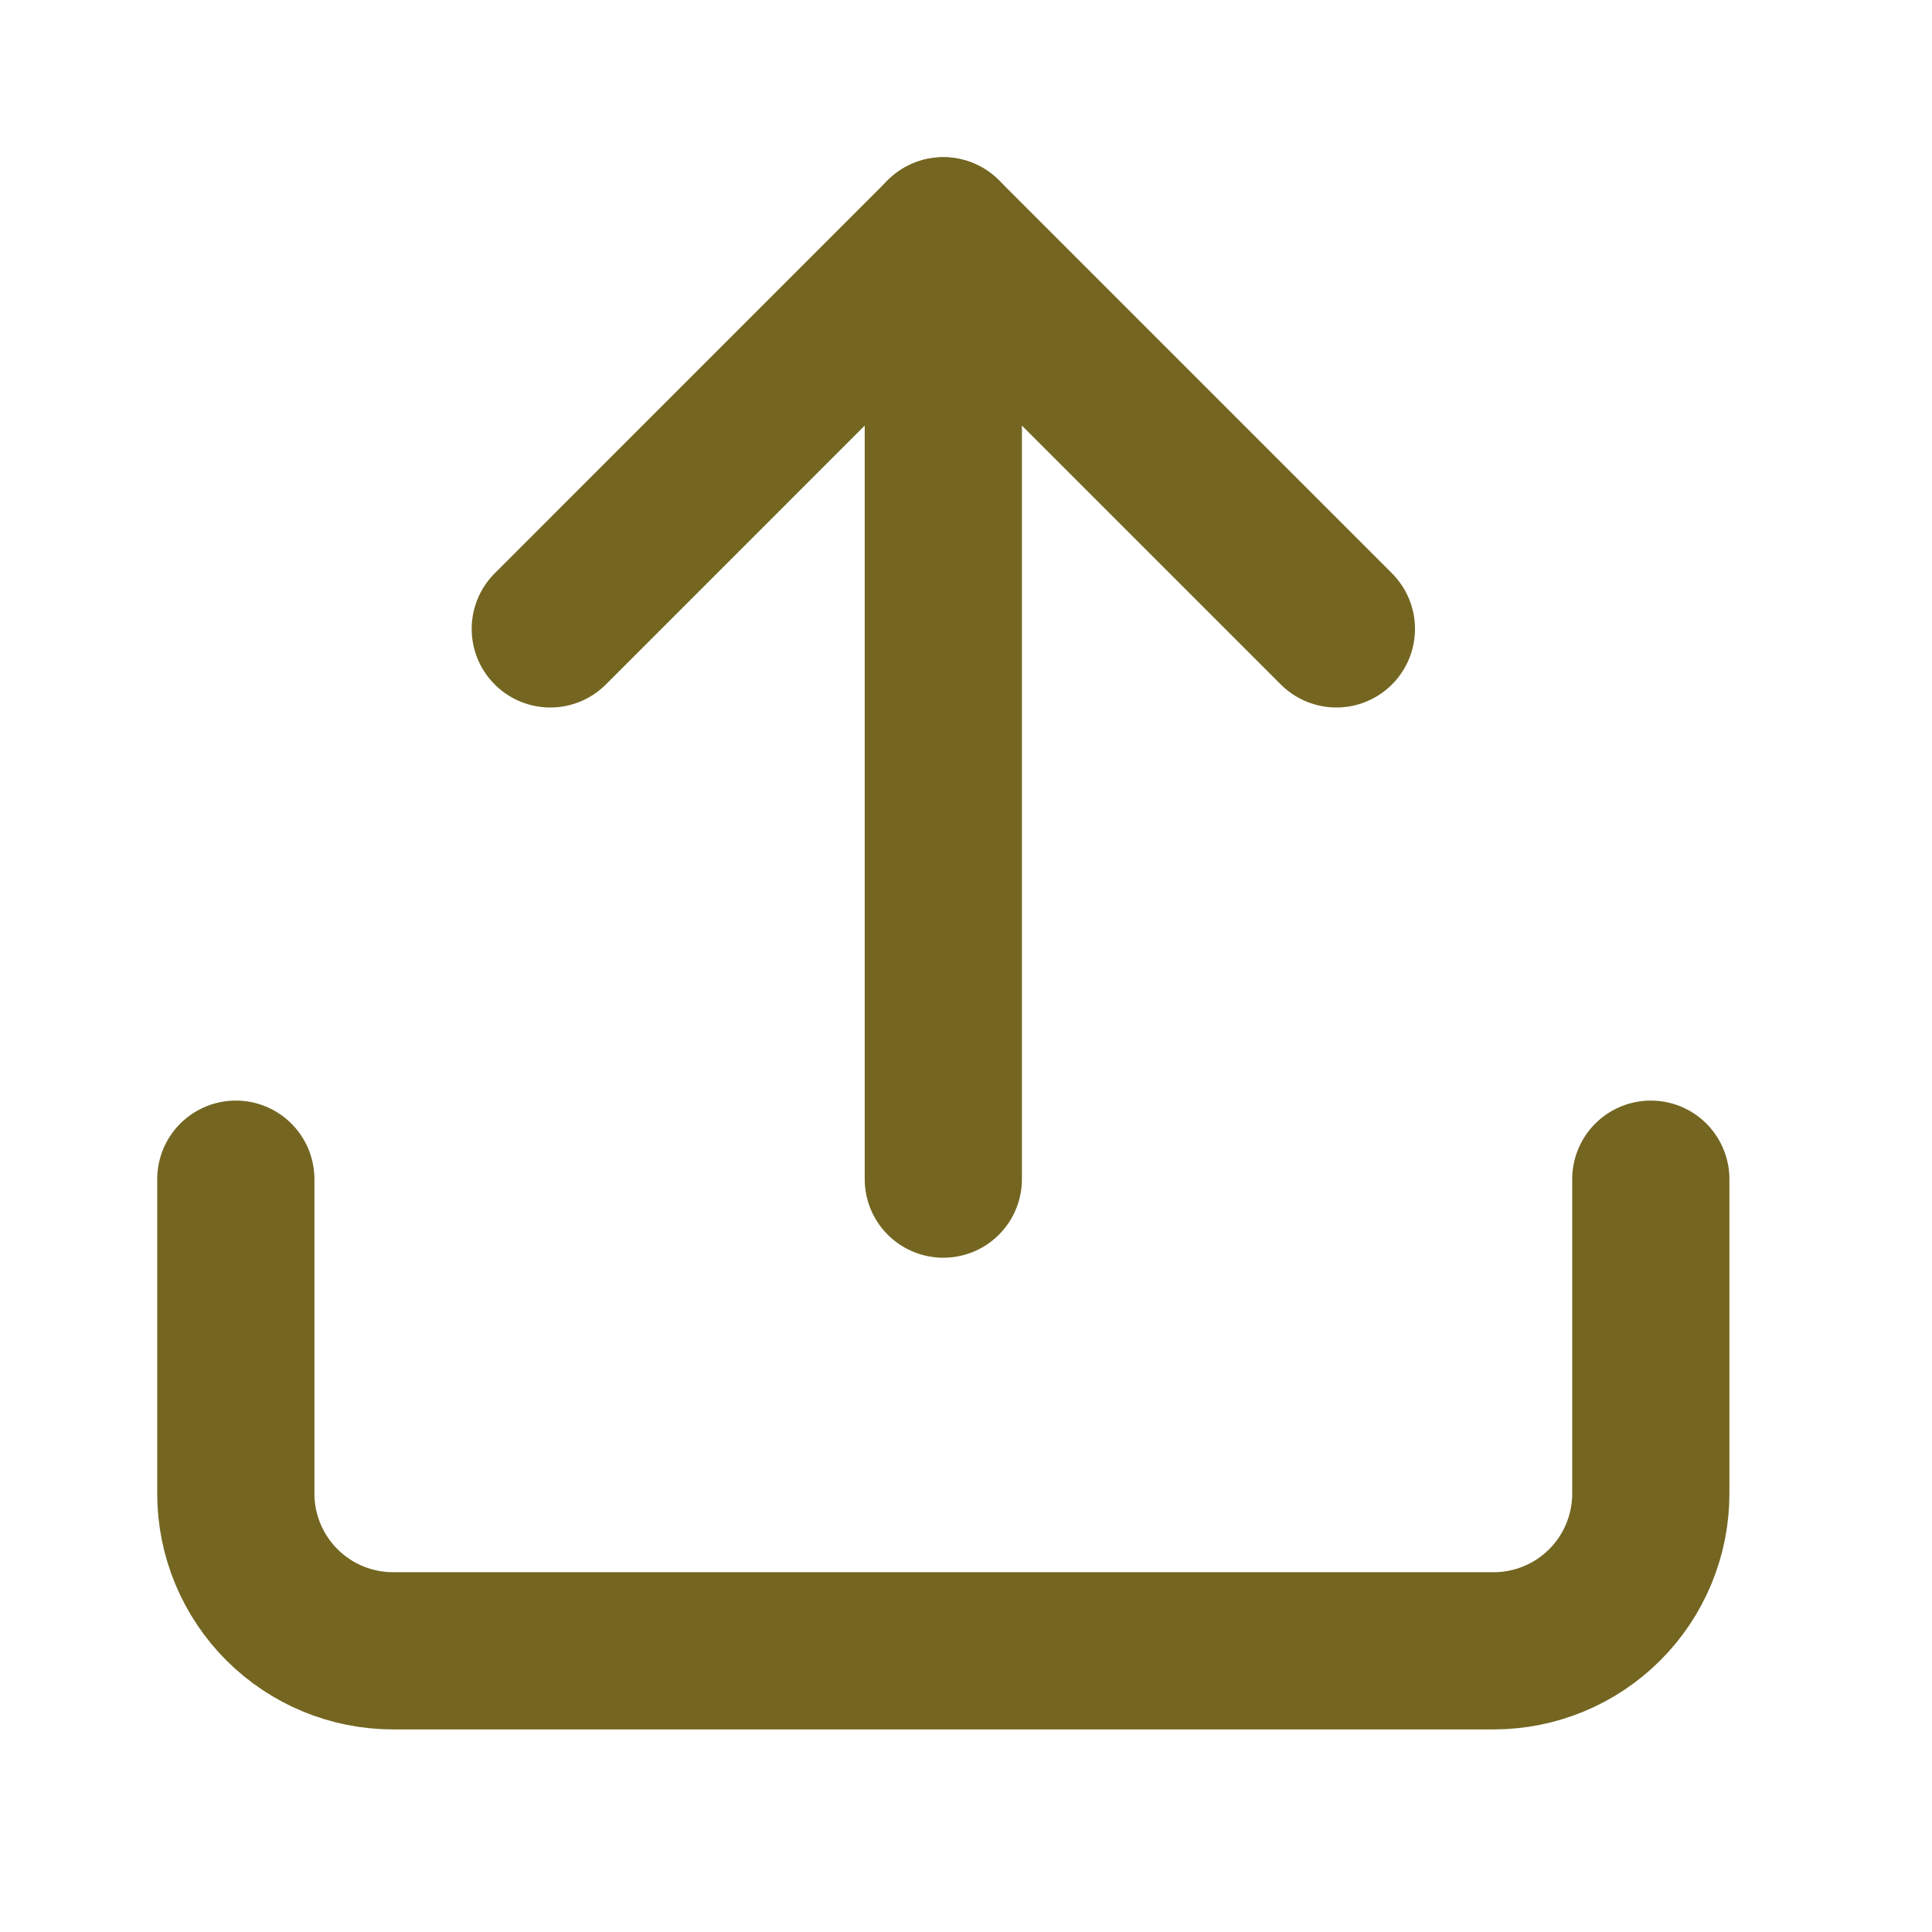
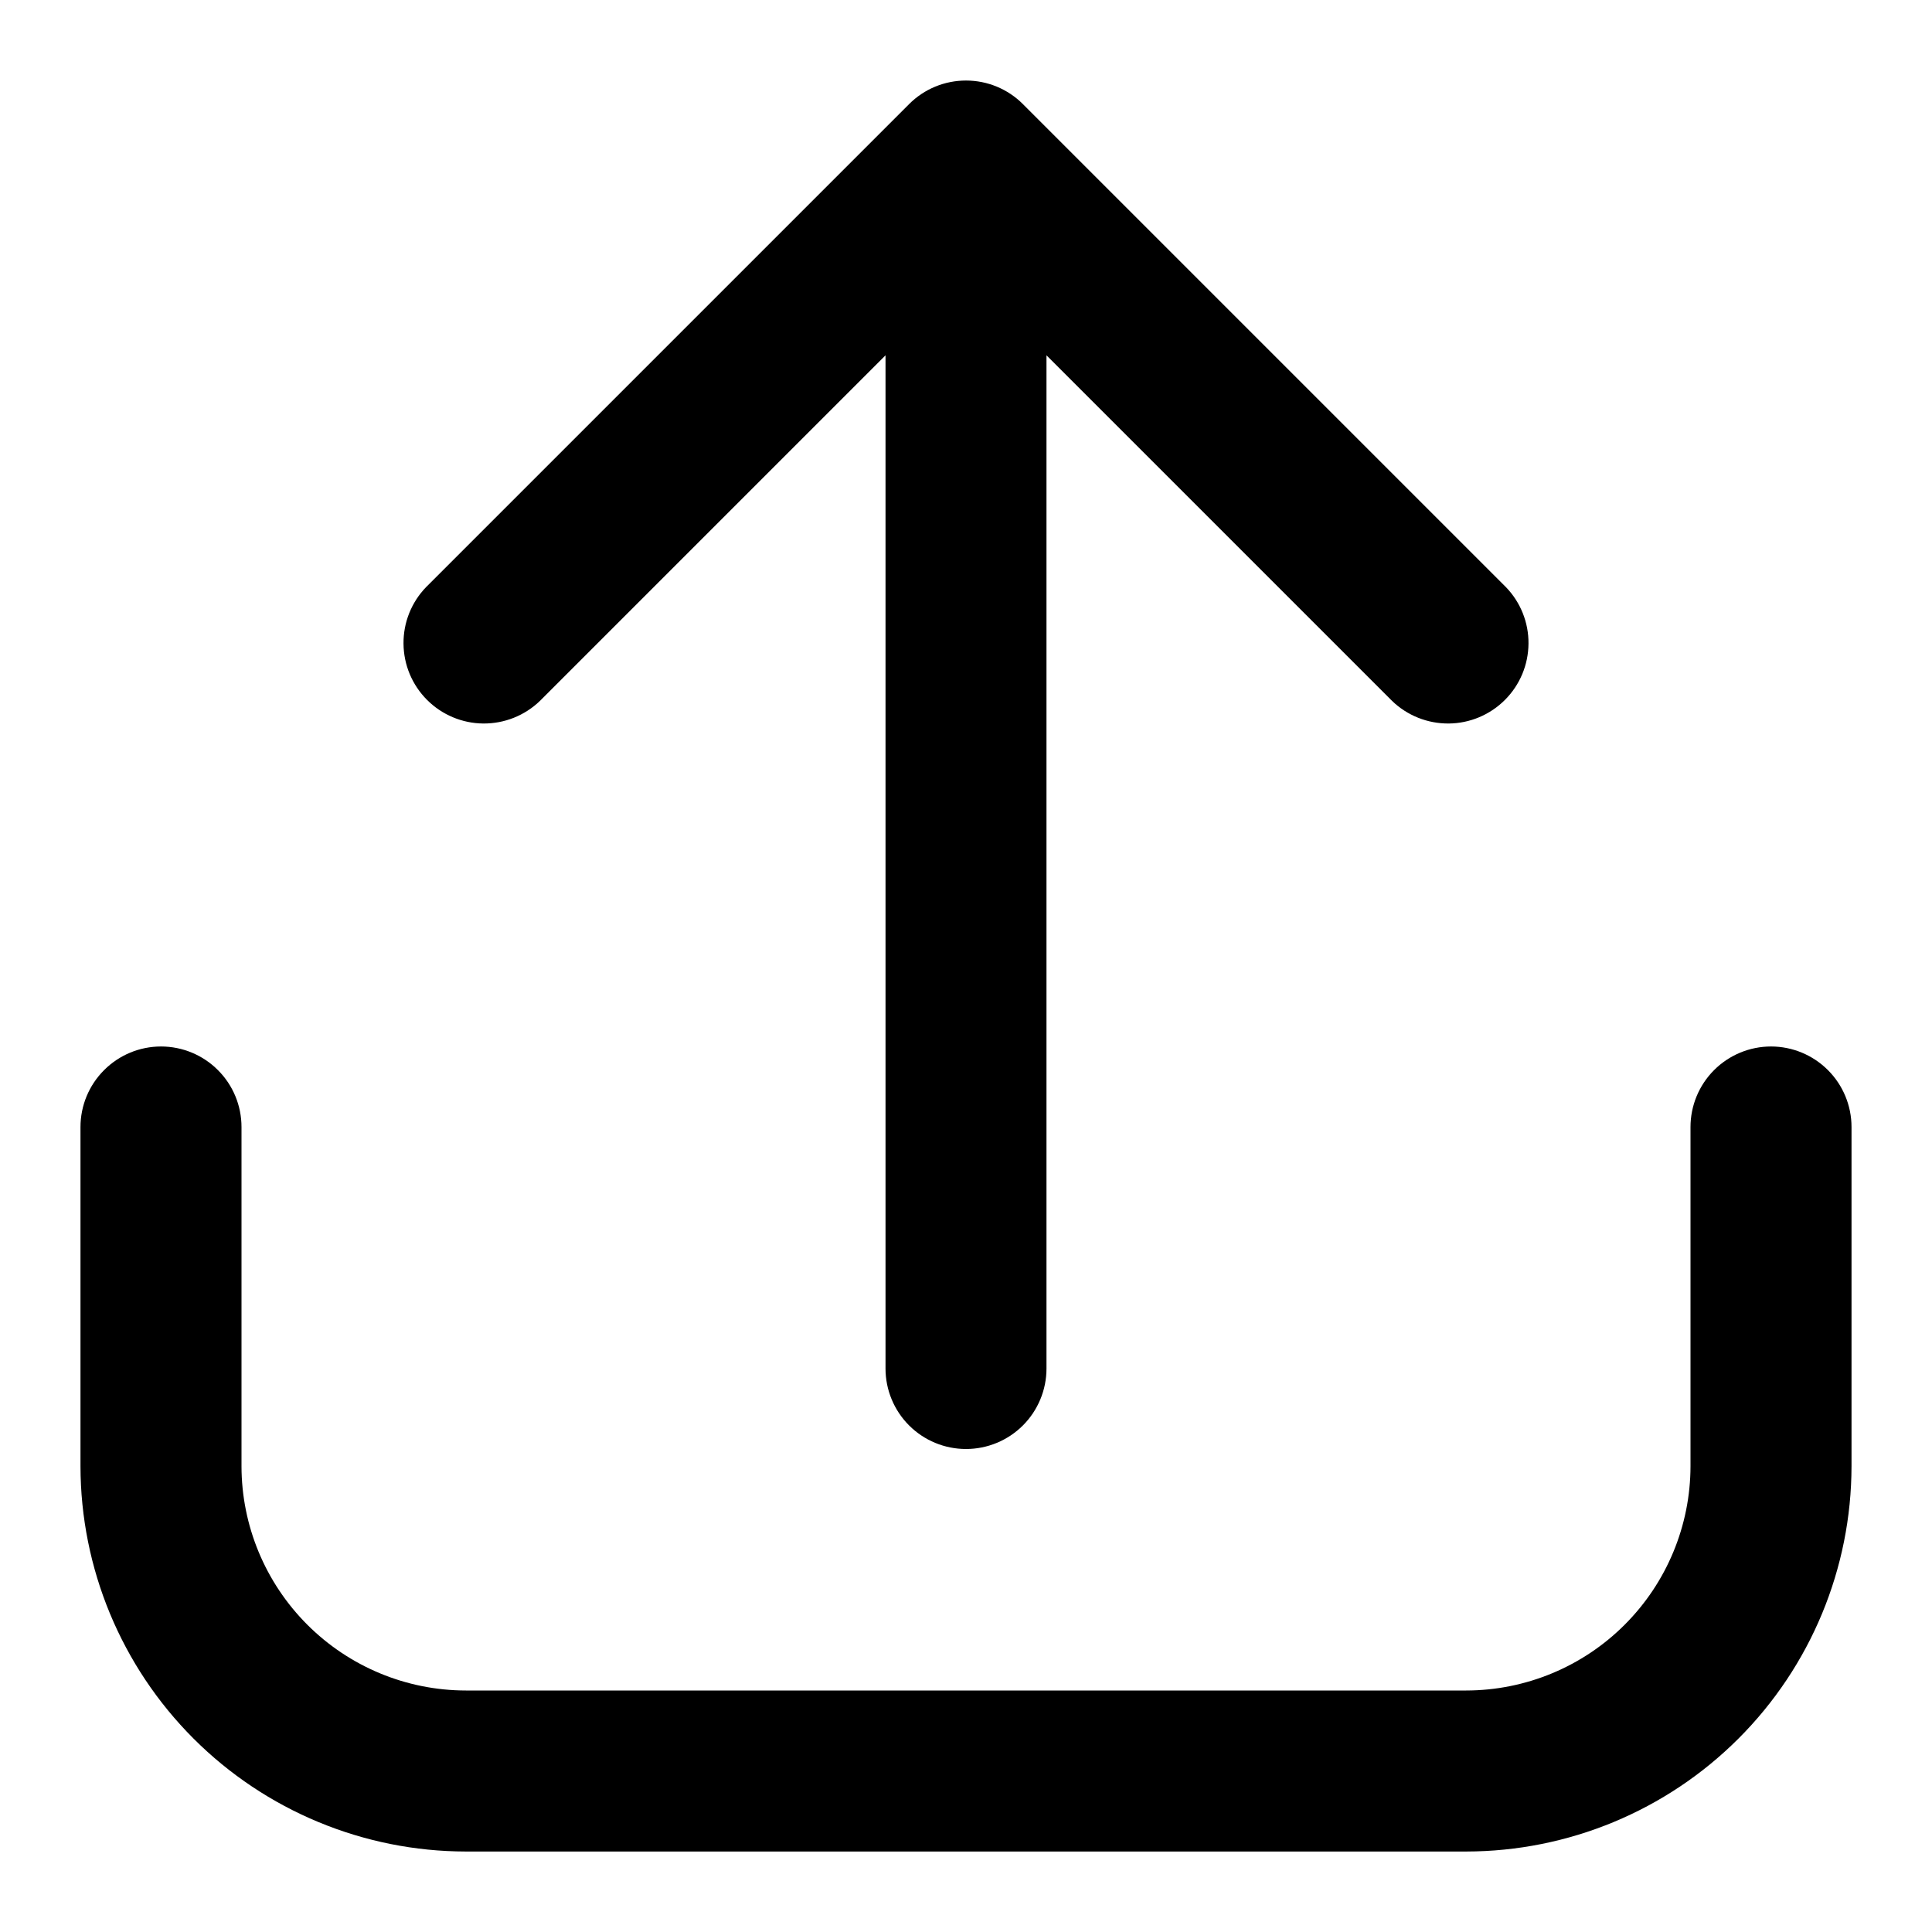
<svg xmlns="http://www.w3.org/2000/svg" width="35" height="35" viewBox="0 0 35 35" fill="none">
-   <path d="M17.089 4.272V21.361" stroke="#746621" stroke-width="2.848" stroke-linecap="round" stroke-linejoin="round" />
-   <path d="M24.21 11.393L17.089 4.272L9.969 11.393" stroke="#746621" stroke-width="2.848" stroke-linecap="round" stroke-linejoin="round" />
-   <path d="M29.906 21.362V27.058C29.906 27.813 29.606 28.538 29.072 29.072C28.538 29.606 27.814 29.906 27.058 29.906H7.121C6.365 29.906 5.641 29.606 5.107 29.072C4.573 28.538 4.272 27.813 4.272 27.058V21.362" stroke="#746621" stroke-width="2.848" stroke-linecap="round" stroke-linejoin="round" />
+   <path d="M32.084 18.958C31.697 18.958 31.326 19.112 31.052 19.386C30.779 19.659 30.625 20.03 30.625 20.417V26.561C30.624 27.638 30.195 28.671 29.433 29.433C28.672 30.195 27.638 30.624 26.561 30.625H8.44C7.362 30.624 6.329 30.195 5.567 29.433C4.805 28.671 4.376 27.638 4.375 26.561V20.417C4.375 20.03 4.222 19.659 3.948 19.386C3.675 19.112 3.304 18.958 2.917 18.958C2.53 18.958 2.159 19.112 1.886 19.386C1.612 19.659 1.458 20.03 1.458 20.417V26.561C1.46 28.412 2.197 30.186 3.505 31.495C4.814 32.804 6.589 33.54 8.44 33.542H26.561C28.412 33.54 30.186 32.804 31.495 31.495C32.804 30.186 33.54 28.412 33.542 26.561V20.417C33.542 20.03 33.388 19.659 33.115 19.386C32.841 19.112 32.47 18.958 32.084 18.958Z" fill="black" />
+   <path d="M9.781 12.698L16.042 6.437V24.792C16.042 25.178 16.195 25.549 16.469 25.823C16.742 26.096 17.113 26.25 17.5 26.25C17.887 26.25 18.258 26.096 18.531 25.823C18.805 25.549 18.958 25.178 18.958 24.792V6.437L25.219 12.698C25.494 12.963 25.862 13.11 26.245 13.107C26.627 13.104 26.993 12.95 27.263 12.68C27.534 12.409 27.687 12.044 27.69 11.661C27.694 11.279 27.547 10.911 27.281 10.636L18.531 1.886C18.258 1.612 17.887 1.459 17.5 1.459C17.113 1.459 16.742 1.612 16.469 1.886L7.719 10.636C7.453 10.911 7.306 11.279 7.31 11.661C7.313 12.044 7.466 12.409 7.737 12.68C8.007 12.95 8.373 13.104 8.755 13.107C9.138 13.11 9.506 12.963 9.781 12.698Z" fill="black" />
</svg>
